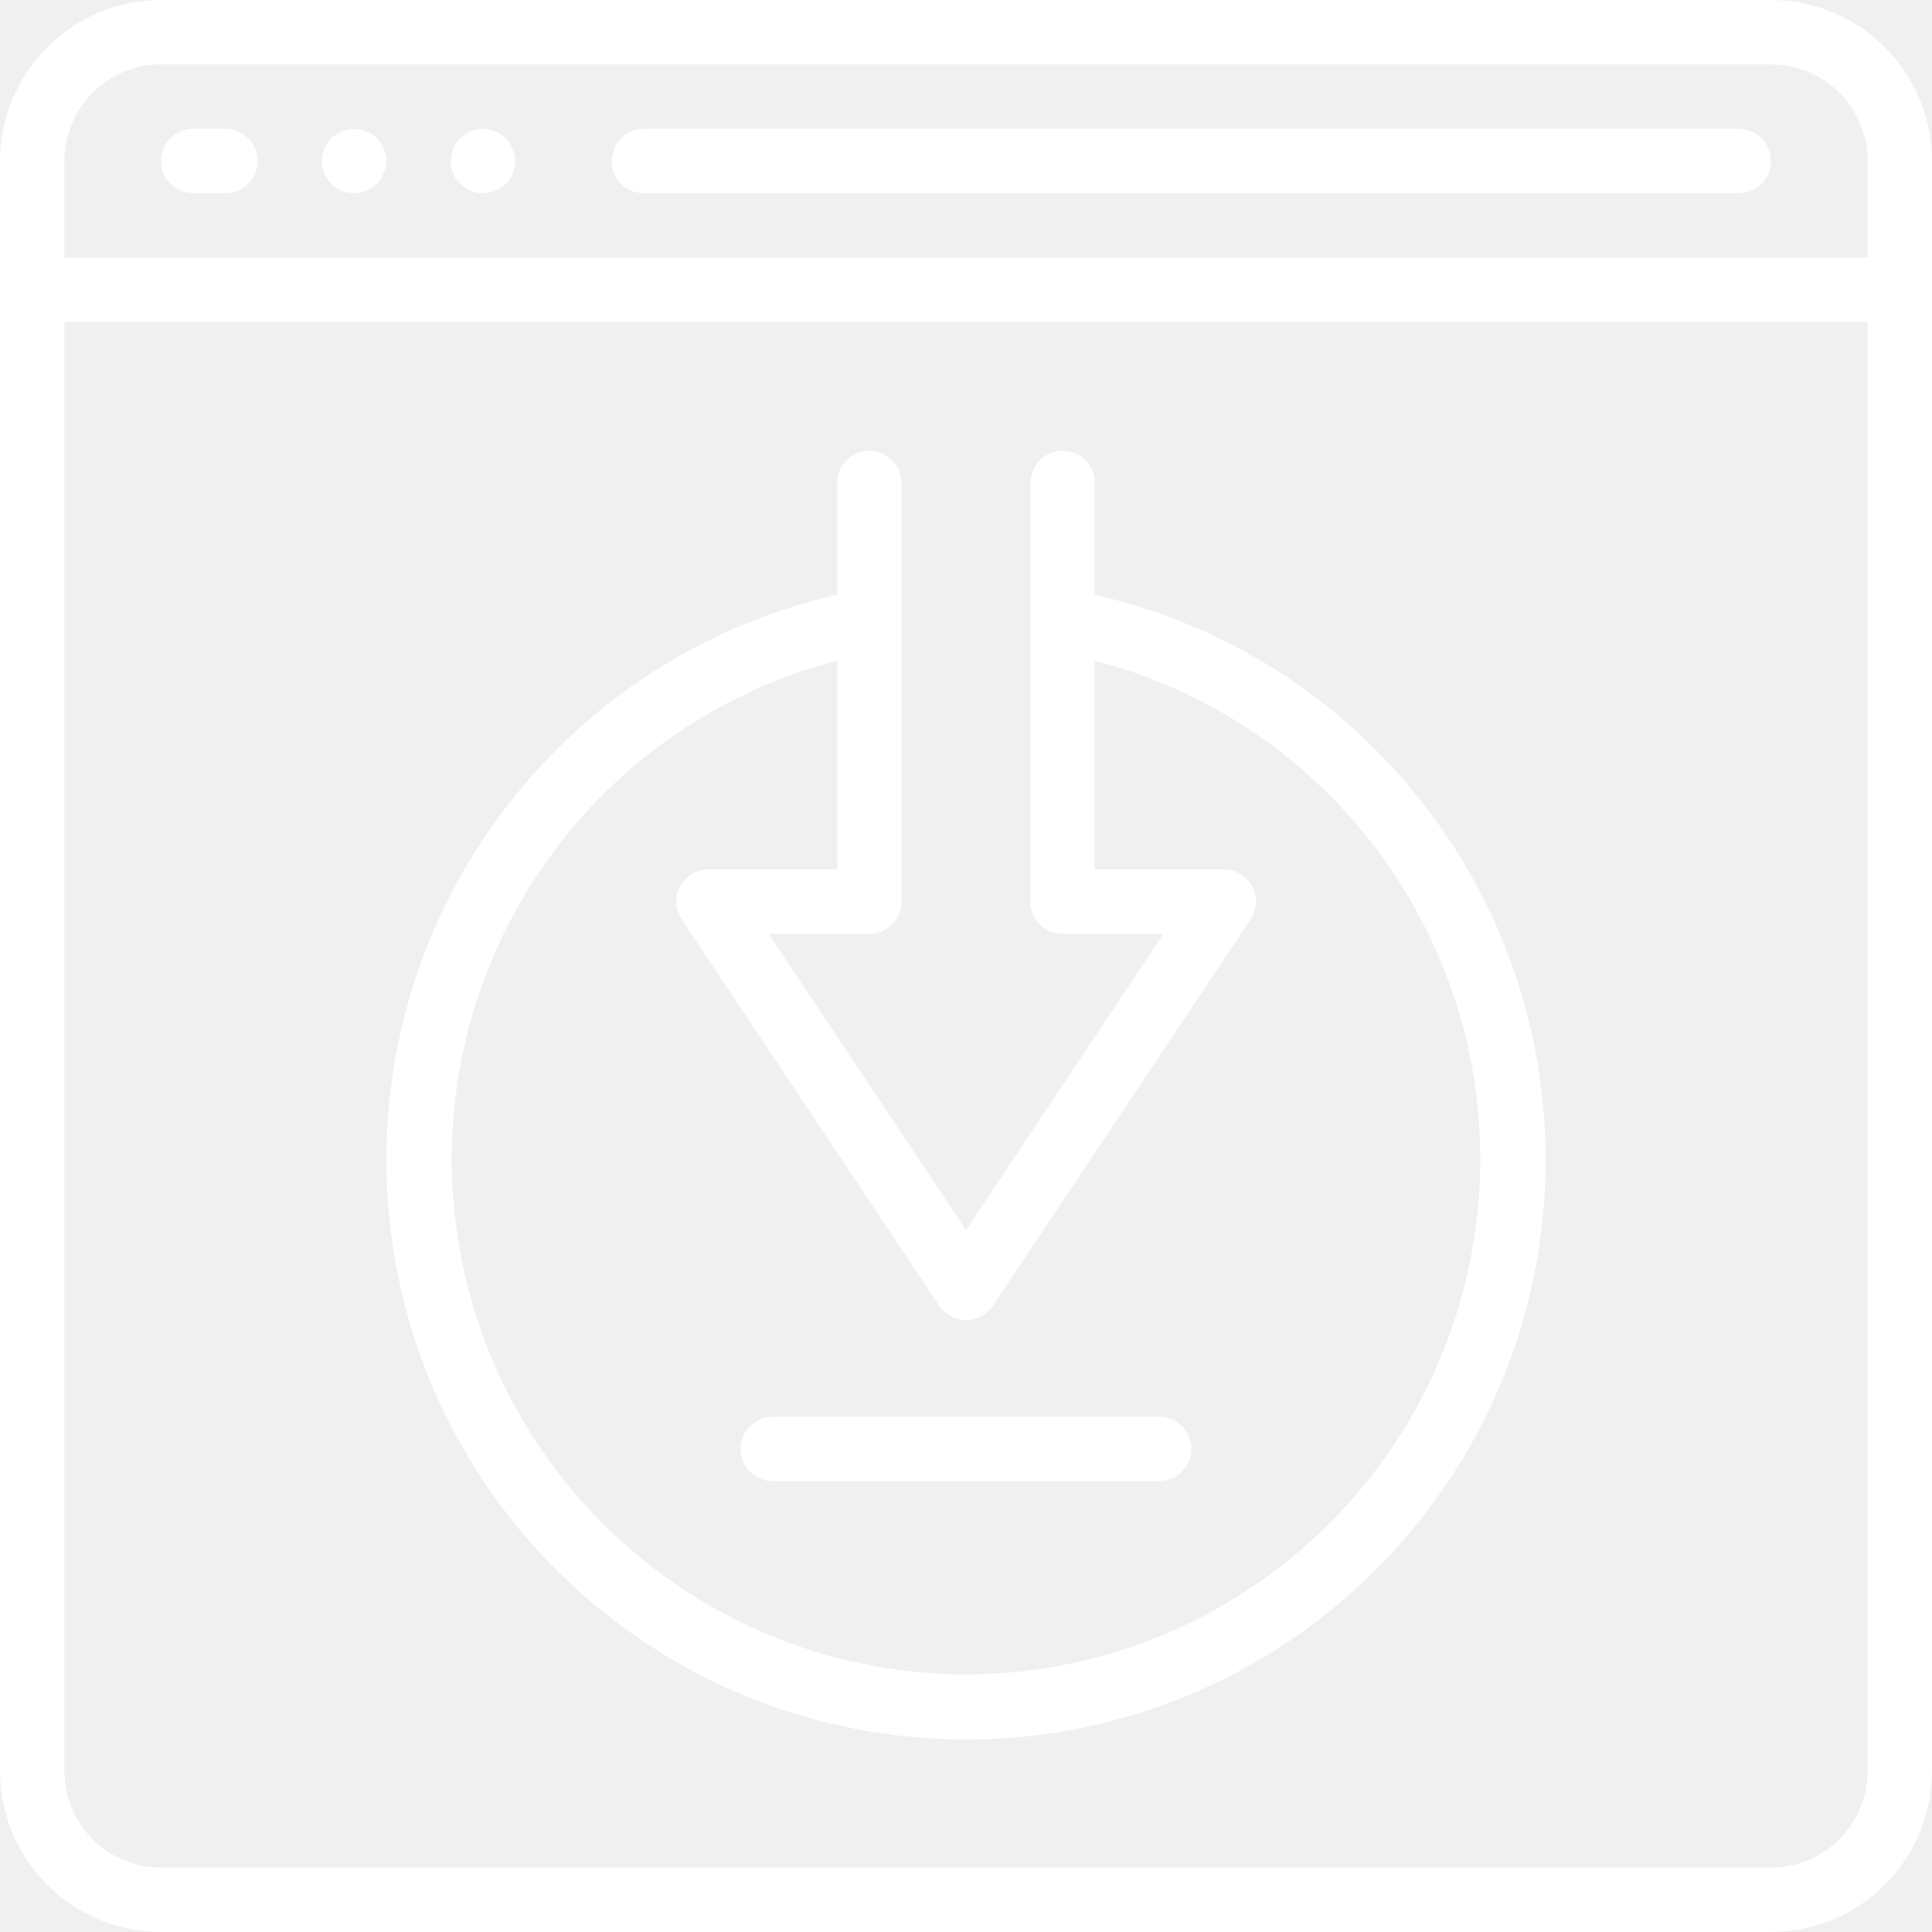
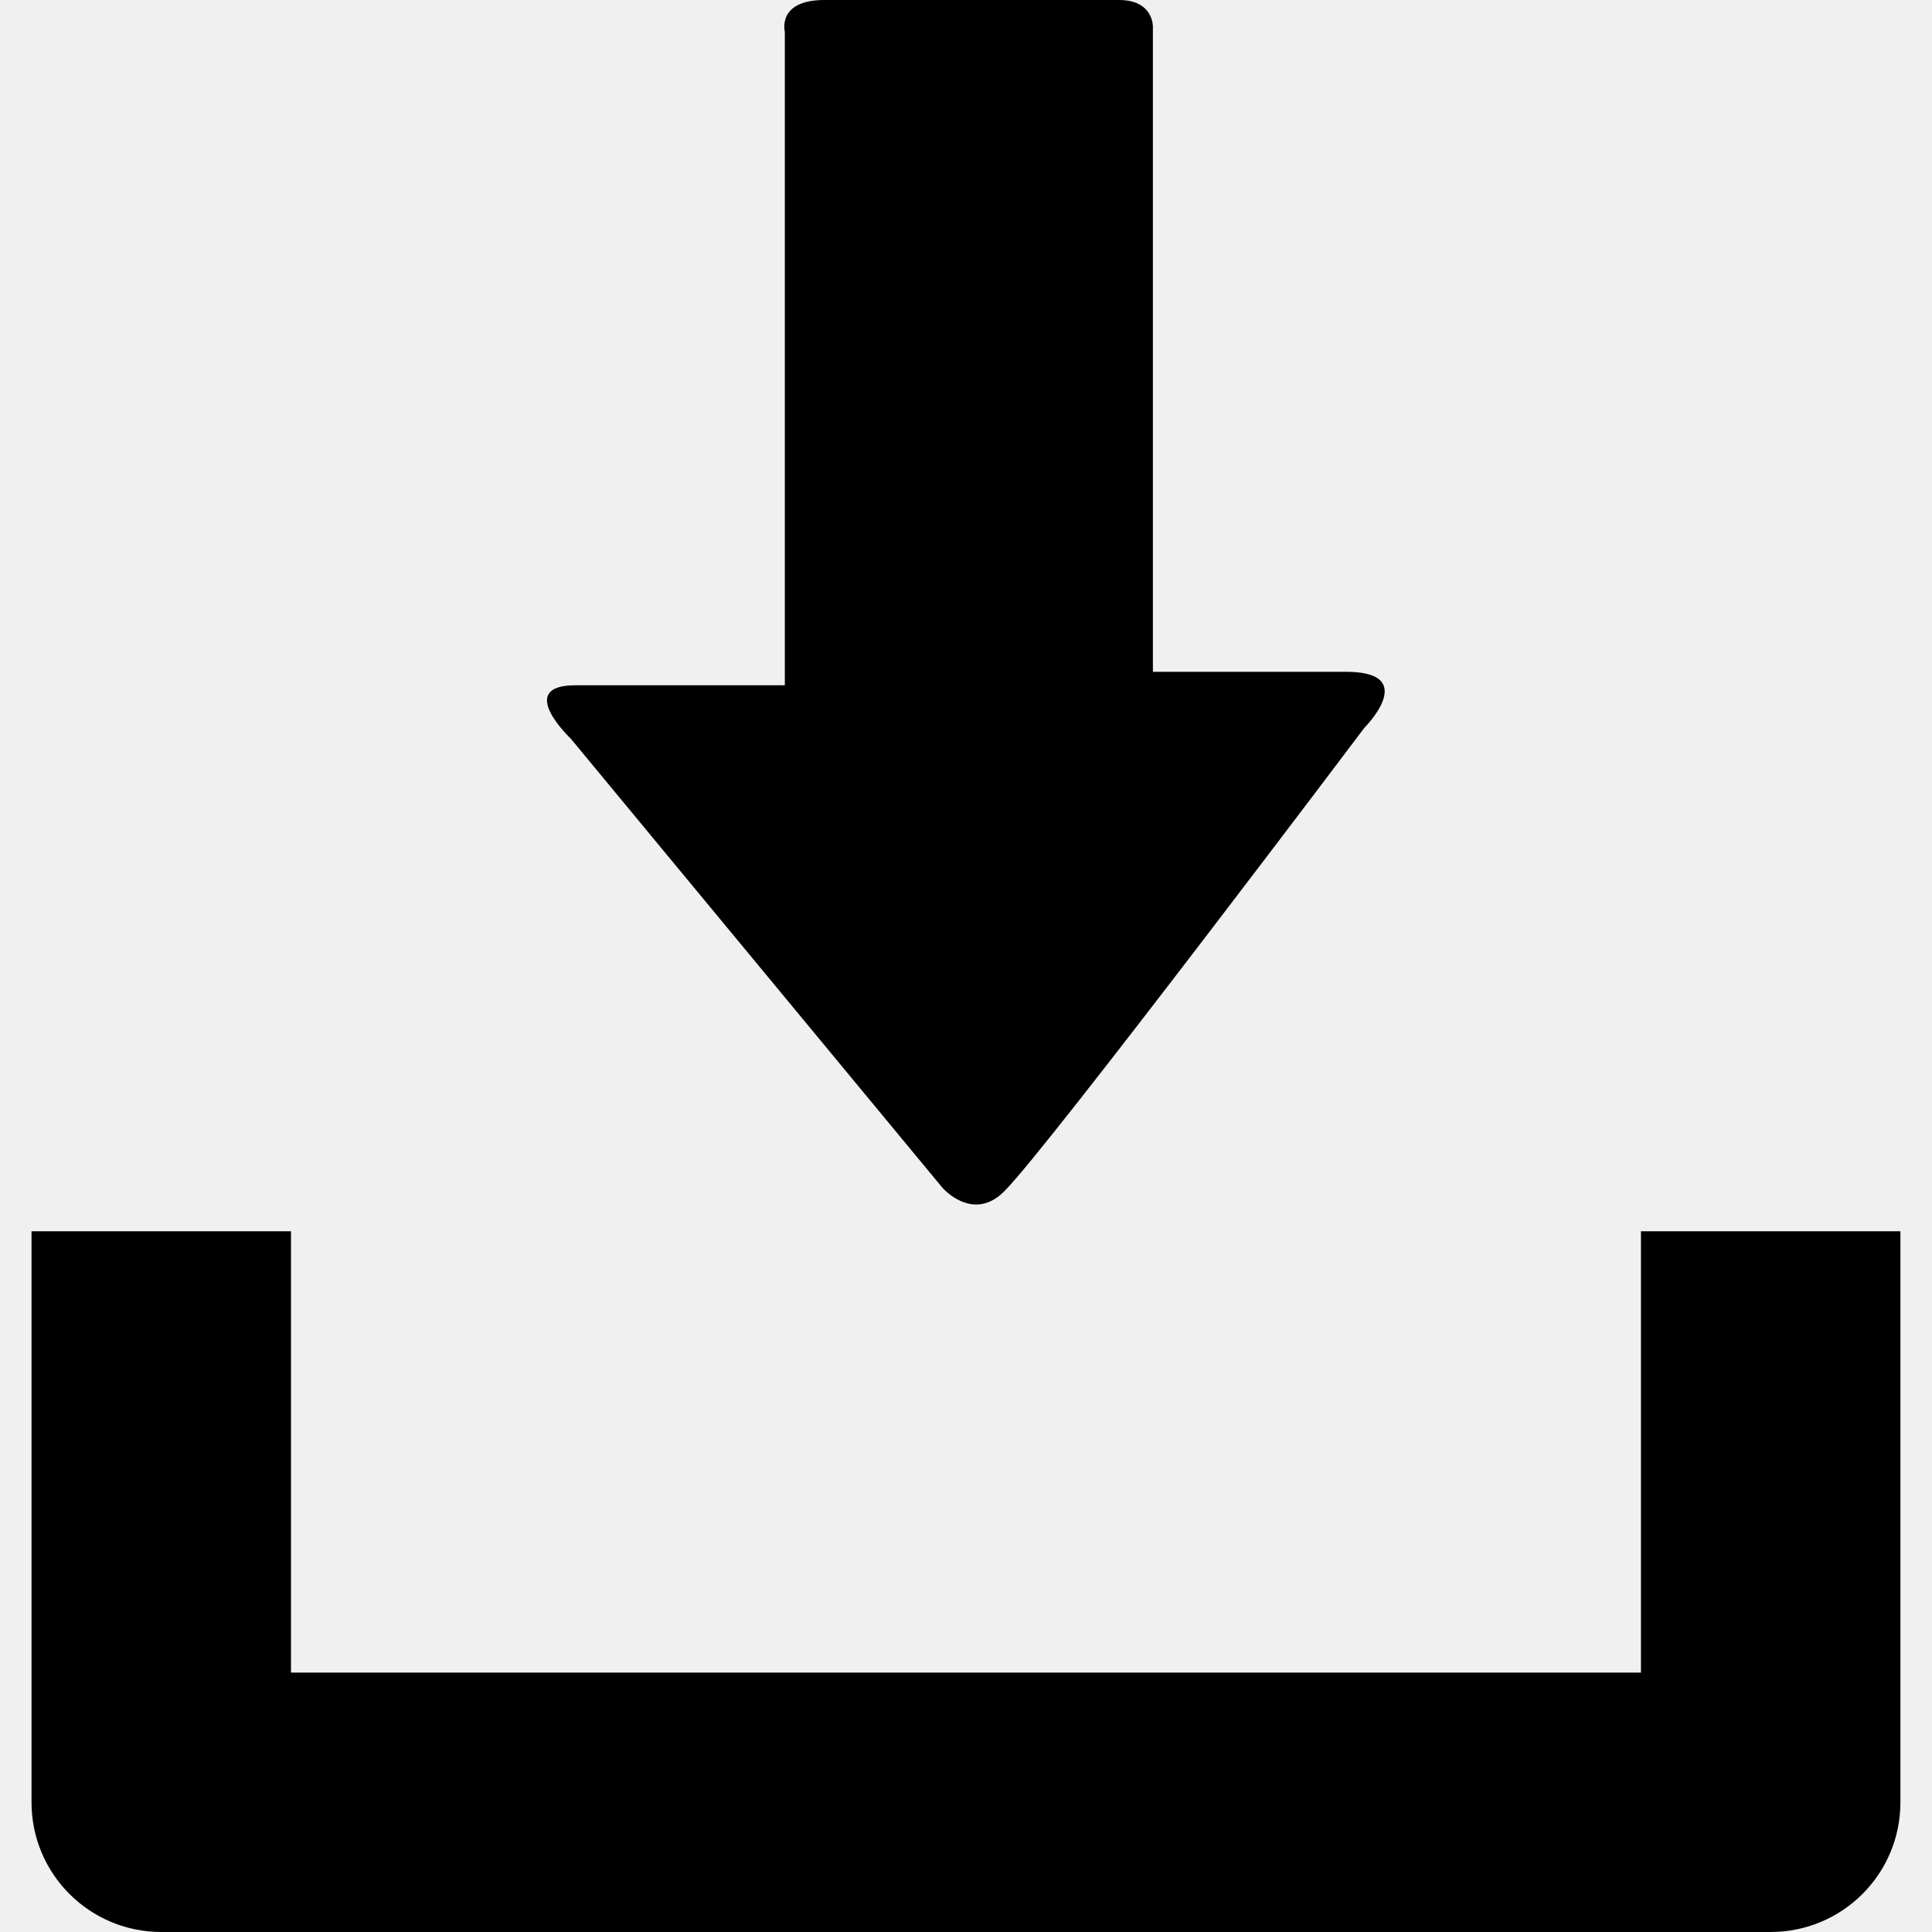
- <svg xmlns="http://www.w3.org/2000/svg" version="1.1" id="Capa_1" x="0px" y="0px" viewBox="0 0 512 512" style="enable-background:new 0 0 512 512;" xml:space="preserve" width="512px" height="512px">
+ <svg xmlns="http://www.w3.org/2000/svg" version="1.1" id="Capa_1" x="0px" y="0px" viewBox="0 0 29.978 29.978" style="enable-background:new 0 0 29.978 29.978;" xml:space="preserve">
  <g>
+     <path d="M25.462,19.105v6.848H4.515v-6.848H0.489v8.861c0,1.111,0.9,2.012,2.016,2.012h24.967c1.115,0,2.016-0.9,2.016-2.012   v-8.861H25.462z" />
+     <path d="M14.62,18.426l-5.764-6.965c0,0-0.877-0.828,0.074-0.828s3.248,0,3.248,0s0-0.557,0-1.416c0-2.449,0-6.906,0-8.723   c0,0-0.129-0.494,0.615-0.494c0.75,0,4.035,0,4.572,0c0.536,0,0.524,0.416,0.524,0.416c0,1.762,0,6.373,0,8.742   c0,0.768,0,1.266,0,1.266s1.842,0,2.998,0c1.154,0,0.285,0.867,0.285,0.867s-4.904,6.51-5.588,7.193   C15.092,18.979,14.62,18.426,14.62,18.426z" />
    <g>
-       <g>
-         <path d="M469.333,0H42.667C19.114,0.028,0.028,19.114,0,42.667v426.667C0.028,492.886,19.114,511.972,42.667,512h426.667     c23.552-0.028,42.638-19.114,42.667-42.667V42.667C511.972,19.114,492.886,0.028,469.333,0z M494.933,469.333     c0,14.138-11.461,25.6-25.6,25.6H42.667c-14.138,0-25.6-11.461-25.6-25.6v-384h477.867V469.333z M494.933,68.267H17.067v-25.6     c0-14.138,11.462-25.6,25.6-25.6h426.667c14.138,0,25.6,11.462,25.6,25.6V68.267z" fill="#FFFFFF" />
-         <path d="M59.733,34.133H51.2c-4.713,0-8.533,3.82-8.533,8.533S46.487,51.2,51.2,51.2h8.533c4.713,0,8.533-3.82,8.533-8.533     S64.446,34.133,59.733,34.133z" fill="#FFFFFF" />
-         <path d="M99.925,36.608c-3.422-3.157-8.695-3.157-12.117,0c-0.771,0.816-1.38,1.772-1.792,2.816     c-1.125,2.624-0.848,5.639,0.736,8.015c1.584,2.376,4.26,3.791,7.115,3.761c1.115-0.013,2.217-0.245,3.243-0.683     c1.034-0.433,1.986-1.039,2.816-1.792c0.751-0.831,1.357-1.783,1.792-2.816c0.91-2.066,0.91-4.419,0-6.485     C101.305,38.38,100.697,37.424,99.925,36.608z" fill="#FFFFFF" />
-         <path d="M134.059,36.608c-0.405-0.367-0.833-0.709-1.28-1.024c-0.476-0.323-0.992-0.581-1.536-0.768     c-0.484-0.246-1.001-0.419-1.536-0.512c-2.811-0.573-5.722,0.29-7.765,2.304c-0.771,0.816-1.38,1.772-1.792,2.816     c-1.125,2.624-0.848,5.639,0.735,8.015c1.584,2.376,4.26,3.791,7.115,3.761c2.269,0.019,4.451-0.872,6.059-2.475     c0.751-0.831,1.357-1.783,1.792-2.816c0.91-2.066,0.91-4.419,0-6.485C135.438,38.38,134.83,37.424,134.059,36.608z" fill="#FFFFFF" />
-         <path d="M460.8,34.133H170.667c-4.713,0-8.533,3.82-8.533,8.533s3.82,8.533,8.533,8.533H460.8c4.713,0,8.533-3.82,8.533-8.533     S465.513,34.133,460.8,34.133z" fill="#FFFFFF" />
-         <path d="M256,460.97c78.185,0,143.895-58.731,152.637-136.426s-42.273-149.559-118.503-166.934V128     c0-4.713-3.82-8.533-8.533-8.533s-8.533,3.82-8.533,8.533v110.933c0,4.713,3.82,8.533,8.533,8.533h26.718L256,325.973     l-52.318-78.507H230.4c4.713,0,8.533-3.82,8.533-8.533V128c0-4.713-3.82-8.533-8.533-8.533s-8.533,3.82-8.533,8.533v29.611     c-76.23,17.375-127.246,89.239-118.504,166.934S177.815,460.97,256,460.97z M221.867,175.07v55.33h-34.133     c-3.148,0-6.04,1.732-7.525,4.508s-1.321,6.143,0.426,8.762L248.9,346.027c0.574,0.831,1.294,1.55,2.125,2.125     c0.094,0.068,0.145,0.171,0.239,0.239c0.094,0.068,0.23,0.094,0.341,0.162c0.471,0.278,0.969,0.51,1.485,0.691     c0.222,0.085,0.435,0.188,0.666,0.256c0.701,0.212,1.427,0.336,2.159,0.367h0.171c0.73-0.015,1.455-0.121,2.159-0.316     c0.23-0.068,0.444-0.171,0.666-0.256c0.516-0.181,1.014-0.413,1.485-0.691c0.111-0.068,0.23-0.094,0.341-0.162     c0.111-0.068,0.145-0.171,0.239-0.239c0.83-0.574,1.55-1.294,2.125-2.125l68.267-102.357c1.776-2.62,1.955-6.008,0.467-8.801     c-1.489-2.793-4.401-4.533-7.566-4.52h-34.133v-55.33c66.439,17.294,109.704,81.233,101.051,149.338S324.653,443.603,256,443.733     c-68.653-0.131-126.532-51.22-135.184-119.325S155.428,192.364,221.867,175.07z" fill="#FFFFFF" />
-         <path d="M204.8,392.533h102.4c4.713,0,8.533-3.82,8.533-8.533s-3.82-8.533-8.533-8.533H204.8c-4.713,0-8.533,3.82-8.533,8.533     S200.087,392.533,204.8,392.533z" fill="#FFFFFF" />
-       </g>
-     </g>
+ 	</g>
+     <g>
+ 	</g>
+     <g>
+ 	</g>
+     <g>
+ 	</g>
+     <g>
+ 	</g>
+     <g>
+ 	</g>
+     <g>
+ 	</g>
+     <g>
+ 	</g>
+     <g>
+ 	</g>
+     <g>
+ 	</g>
+     <g>
+ 	</g>
+     <g>
+ 	</g>
+     <g>
+ 	</g>
+     <g>
+ 	</g>
+     <g>
+ 	</g>
  </g>
  <g>
</g>
  <g>
</g>
  <g>
</g>
  <g>
</g>
  <g>
</g>
  <g>
</g>
  <g>
</g>
  <g>
</g>
  <g>
</g>
  <g>
</g>
  <g>
</g>
  <g>
</g>
  <g>
</g>
  <g>
</g>
  <g>
</g>
</svg>
